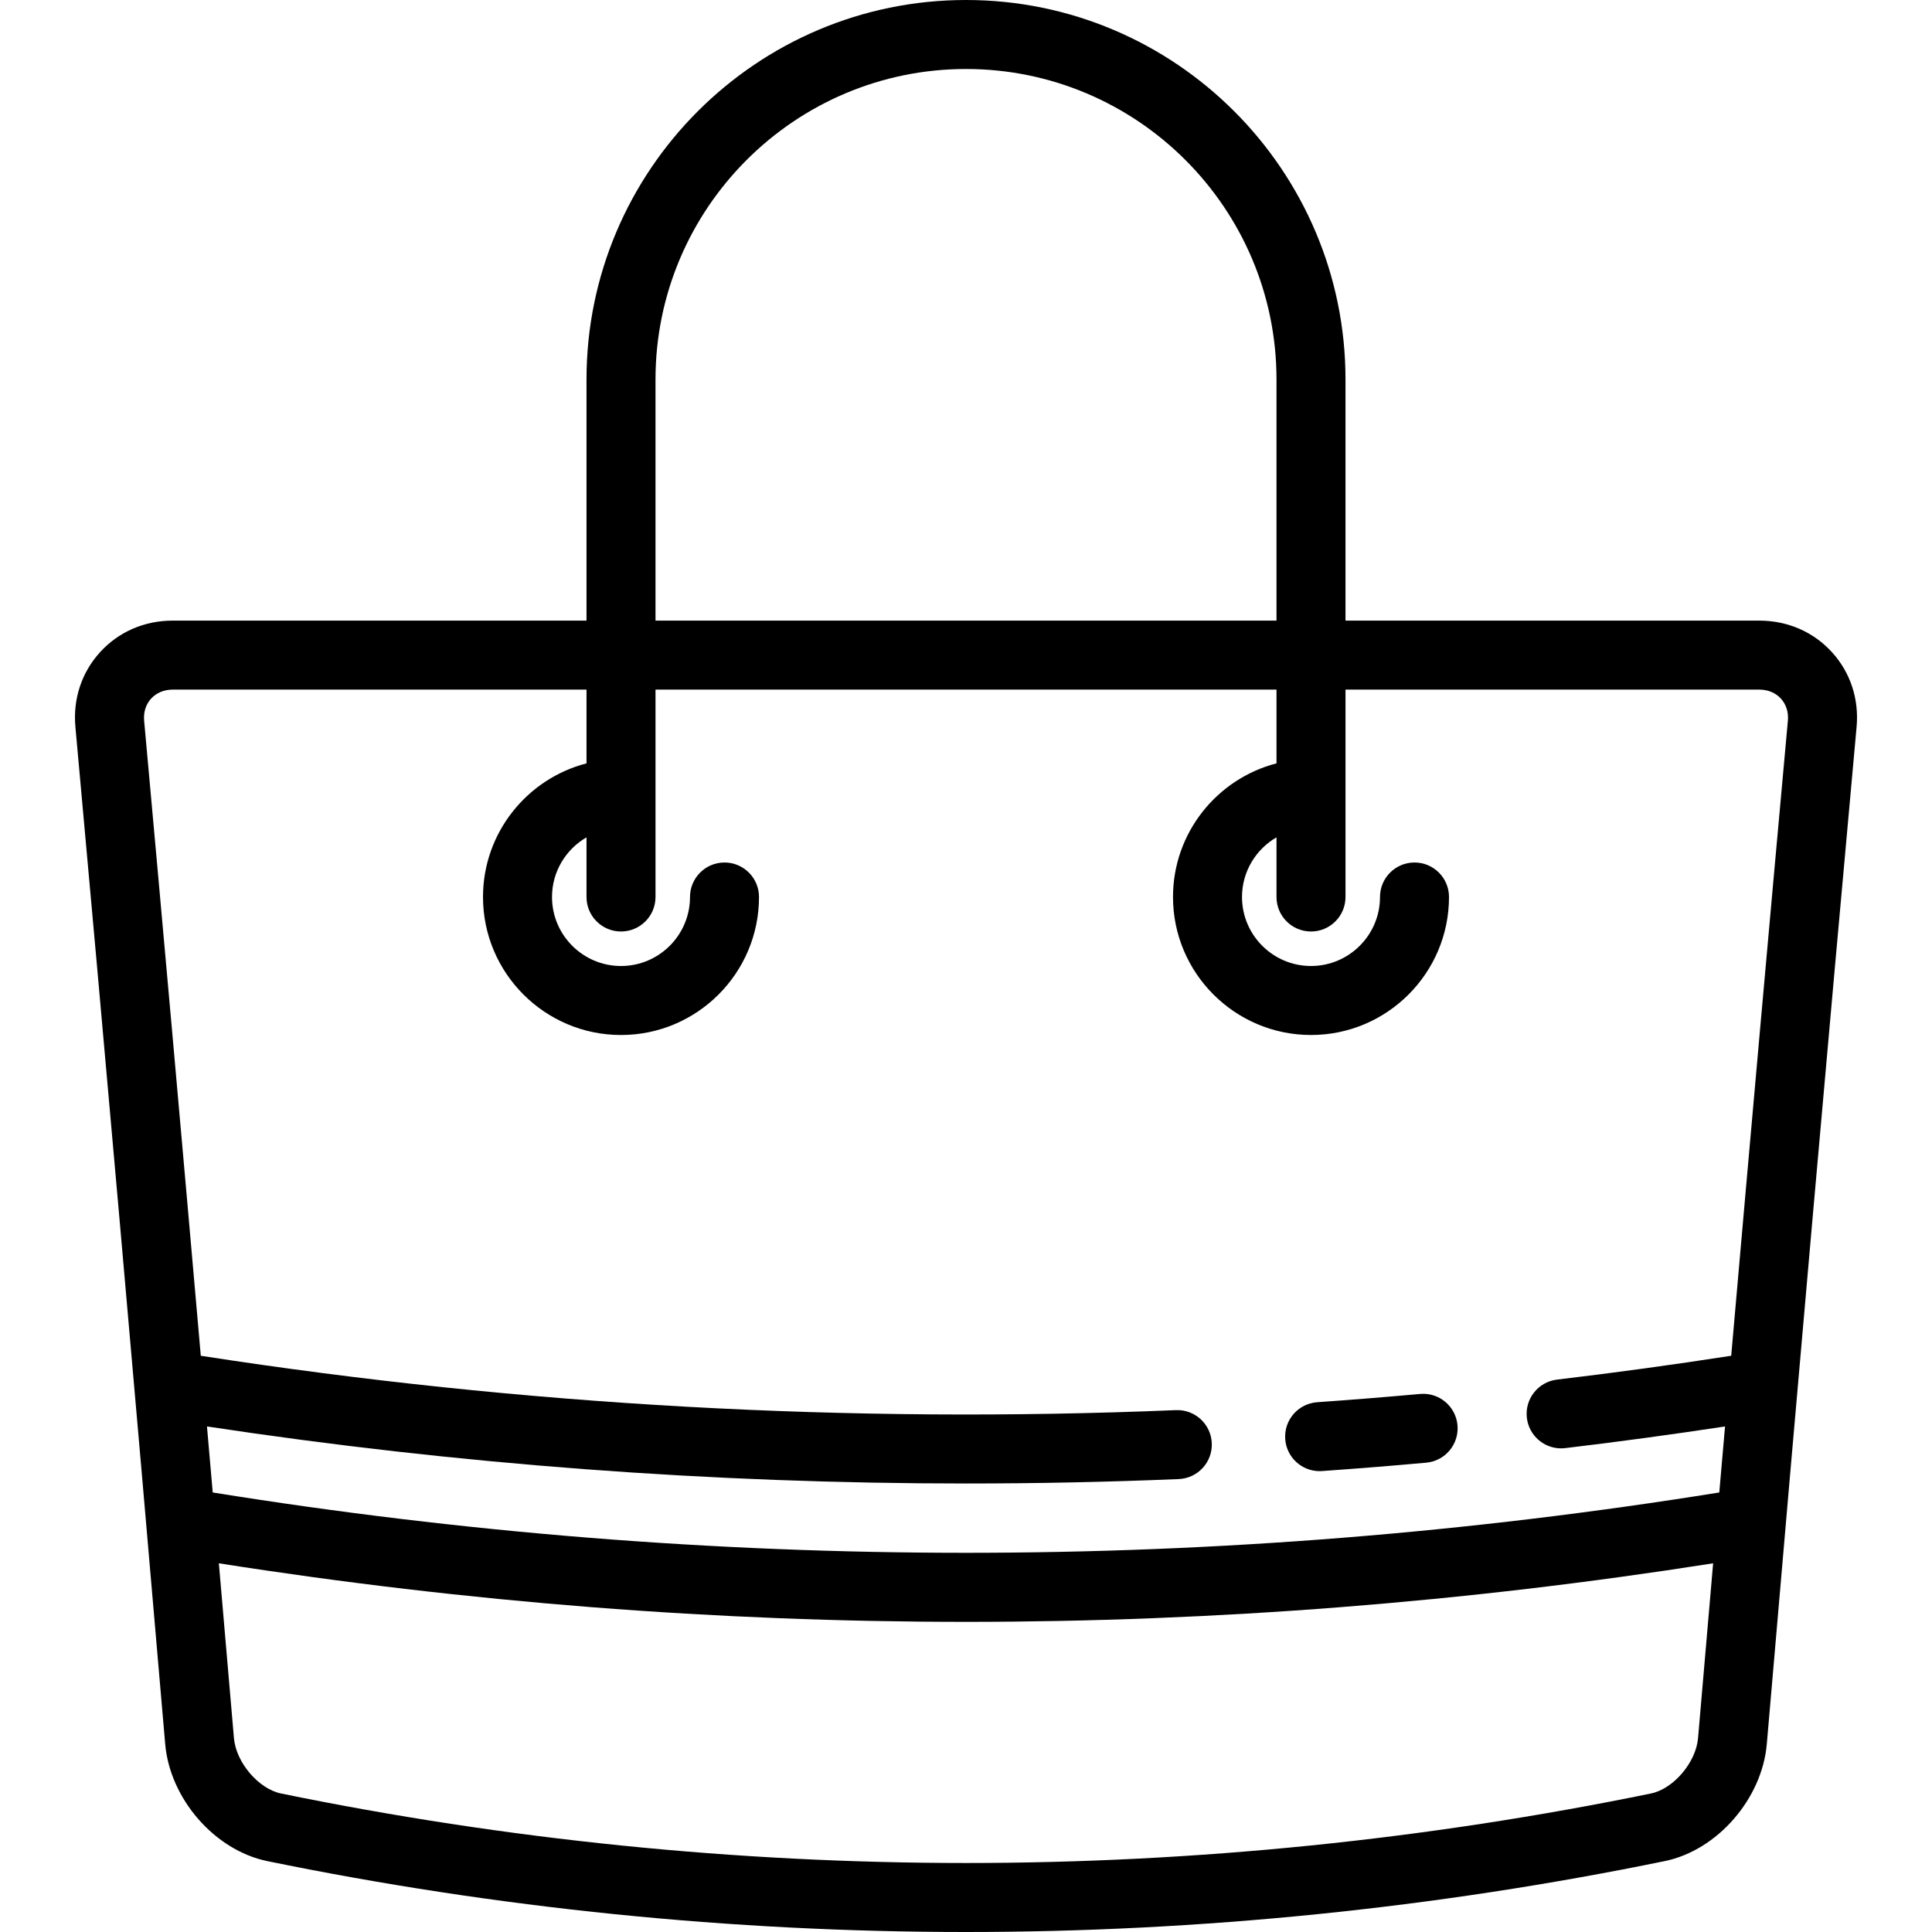
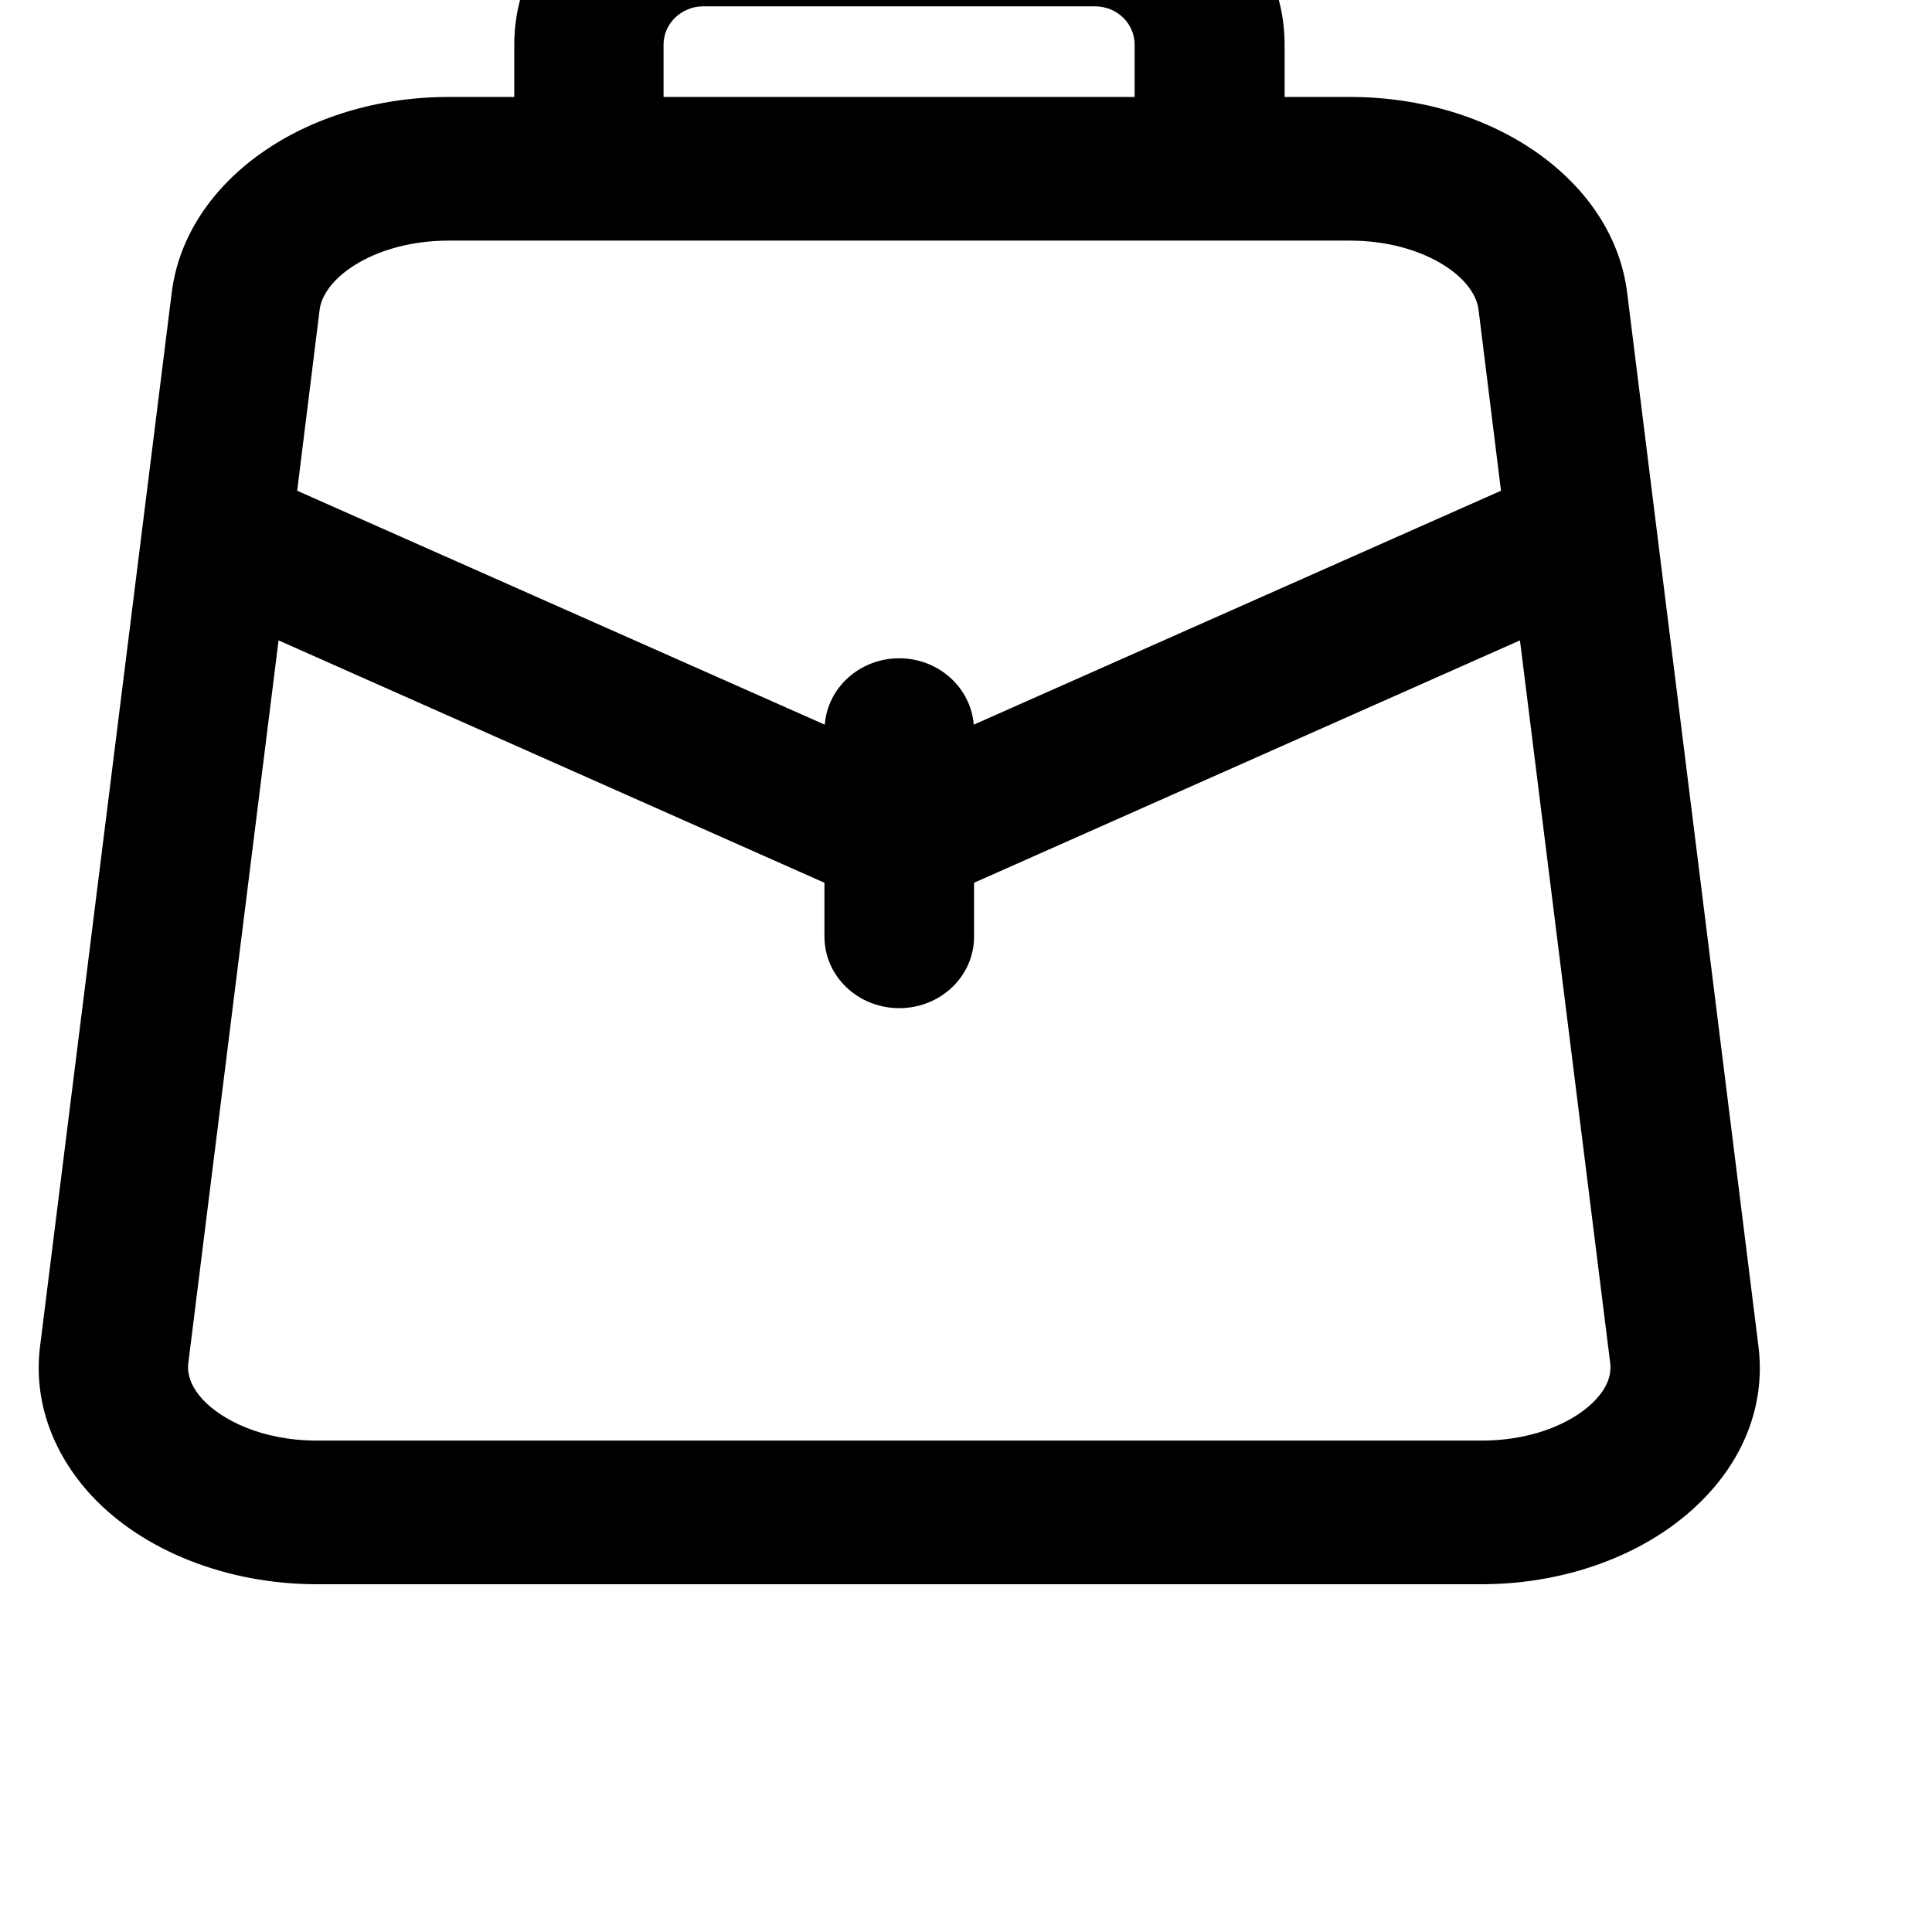
- <svg xmlns="http://www.w3.org/2000/svg" version="1.1" id="Capa_1" x="0px" y="0px" viewBox="0 0 448 448" style="enable-background:new 0 0 448 448;" xml:space="preserve">
+ <svg xmlns="http://www.w3.org/2000/svg" version="1.1" viewBox="0 50 550 550" fill="#000" enable-background="new 0 0 512 512">
  <g>
-     <path d="M424.807,151.238c-4.284-4.707-10.245-7.311-16.807-7.329h-96V88c0-48.523-39.477-88-88-88s-88,39.477-88,88v55.909H39.977   c-6.539,0.019-12.5,2.621-16.783,7.329c-4.273,4.694-6.3,10.851-5.708,17.332c6.69,73.481,13.5,150.628,20.821,235.847   c1.094,12.701,11.471,24.62,23.637,27.137C115.156,442.467,169.679,448,224,448s108.845-5.533,162.069-16.449   c12.153-2.514,22.529-14.433,23.624-27.136c7.309-85.09,14.12-162.235,20.82-235.842   C431.106,162.09,429.08,155.934,424.807,151.238z M152,88c0-39.701,32.299-72,72-72s72,32.299,72,72v55.909H152V88z    M382.841,415.88C330.686,426.576,277.244,432,224,432s-106.686-5.424-158.828-16.117c-5.232-1.082-10.438-7.201-10.924-12.837   c-1.179-13.724-2.344-27.218-3.498-40.543c57.499,9.043,115.374,13.579,173.249,13.579c57.875,0,115.75-4.535,173.249-13.579   c-1.154,13.326-2.319,26.82-3.497,40.541C393.266,408.681,388.059,414.801,382.841,415.88z M414.579,167.119   c-4.3,47.242-8.646,95.953-13.14,147.27c-0.072,0.009-0.144,0.011-0.216,0.022c-13.271,2.057-26.785,3.905-40.167,5.495   c-4.387,0.521-7.521,4.501-7,8.888c0.483,4.067,3.938,7.058,7.935,7.058c0.314,0,0.633-0.019,0.954-0.057   c12.341-1.466,24.785-3.16,37.063-5.022c-0.443,5.075-0.887,10.177-1.333,15.306c-115.922,18.656-233.427,18.656-349.348,0   c-0.446-5.13-0.89-10.233-1.333-15.308c57.97,8.793,116.979,13.228,176.059,13.228c16.429,0,32.863-0.342,49.282-1.027   c4.415-0.185,7.844-3.912,7.66-8.327c-0.185-4.414-3.916-7.847-8.327-7.659c-75.667,3.159-151.665-1.073-225.89-12.574   c-0.072-0.011-0.144-0.013-0.216-0.022c-4.498-51.372-8.845-100.084-13.141-147.272c-0.179-1.96,0.391-3.774,1.606-5.108   c1.227-1.348,3.001-2.093,4.974-2.099h96v17.103c-13.786,3.561-24,16.104-24,30.987c0,17.645,14.355,32,32,32s32-14.355,32-32   c0-4.418-3.582-8-8-8s-8,3.582-8,8c0,8.822-7.178,16-16,16s-16-7.178-16-16c0-5.907,3.226-11.063,8-13.835V208c0,4.418,3.582,8,8,8   s8-3.582,8-8v-48.091h144v17.103c-13.786,3.561-24,16.104-24,30.987c0,17.645,14.355,32,32,32s32-14.355,32-32c0-4.418-3.582-8-8-8   s-8,3.582-8,8c0,8.822-7.178,16-16,16s-16-7.178-16-16c0-5.907,3.226-11.063,8-13.835V208c0,4.418,3.582,8,8,8s8-3.582,8-8v-48.091   h95.977c1.996,0.006,3.771,0.751,4.997,2.099C414.189,163.342,414.759,165.156,414.579,167.119z" />
-     <path d="M329.277,323.237c-7.913,0.718-15.932,1.363-23.835,1.916c-4.408,0.309-7.73,4.132-7.422,8.539   c0.295,4.218,3.808,7.441,7.972,7.441c0.188,0,0.377-0.006,0.567-0.02c8.012-0.561,16.143-1.215,24.165-1.943   c4.4-0.399,7.643-4.29,7.244-8.69C337.568,326.08,333.685,322.836,329.277,323.237z" />
+     <g>
+       <g>
+         <path d="m454.3,448.4c-5.2,5.7-16.6,11.7-32.5,11.7h-331.6c-16,0-27.3-6.1-32.5-11.7-3.1-3.4-4.5-6.9-4.1-10.3l25.7-205.8 155.4,69v15.3c0,11.3 9.5,20.4 21.3,20.4 11.8,0 21.3-9.1 21.3-20.4v-15.3l155.4-69 25.7,205.8c0.4,3.5-1,7-4.1,10.3zm-326.6-329.9h256.6c20.4,0 35.4,10.1 36.6,19.6l6.4,51.6-150.1,66.6c-0.8-10.5-10-18.9-21.2-18.9-11.2,0-20.4,8.3-21.2,18.9l-150.2-66.6 6.4-51.6c1.3-9.5 16.3-19.6 36.7-19.6zm61.2-55.8c0-6 5.1-10.9 11.3-10.9h111.5c6.3,0 11.3,4.9 11.3,10.9v14.9h-134.1v-14.9zm311.7,370.6l-37.4-300.1c-4-31.7-37.9-55.6-78.9-55.6h-18.6v-14.9c0-28.5-24.2-51.7-53.9-51.7h-111.5c-29.7,0-53.9,23.2-53.9,51.7v14.9h-18.6c-41,0-74.9,23.9-78.9,55.6l-37.5,300.1c-1.9,15.1 3.3,30.1 14.5,42.3 14.7,15.9 38.8,25.4 64.3,25.4h331.5c25.6,0 49.6-9.5 64.4-25.5 11.3-12.1 16.4-27.1 14.5-42.2z" />
+       </g>
+     </g>
  </g>
-   <g>
- </g>
-   <g>
- </g>
-   <g>
- </g>
-   <g>
- </g>
-   <g>
- </g>
-   <g>
- </g>
-   <g>
- </g>
-   <g>
- </g>
-   <g>
- </g>
-   <g>
- </g>
-   <g>
- </g>
-   <g>
- </g>
-   <g>
- </g>
-   <g>
- </g>
-   <g>
- </g>
</svg>
